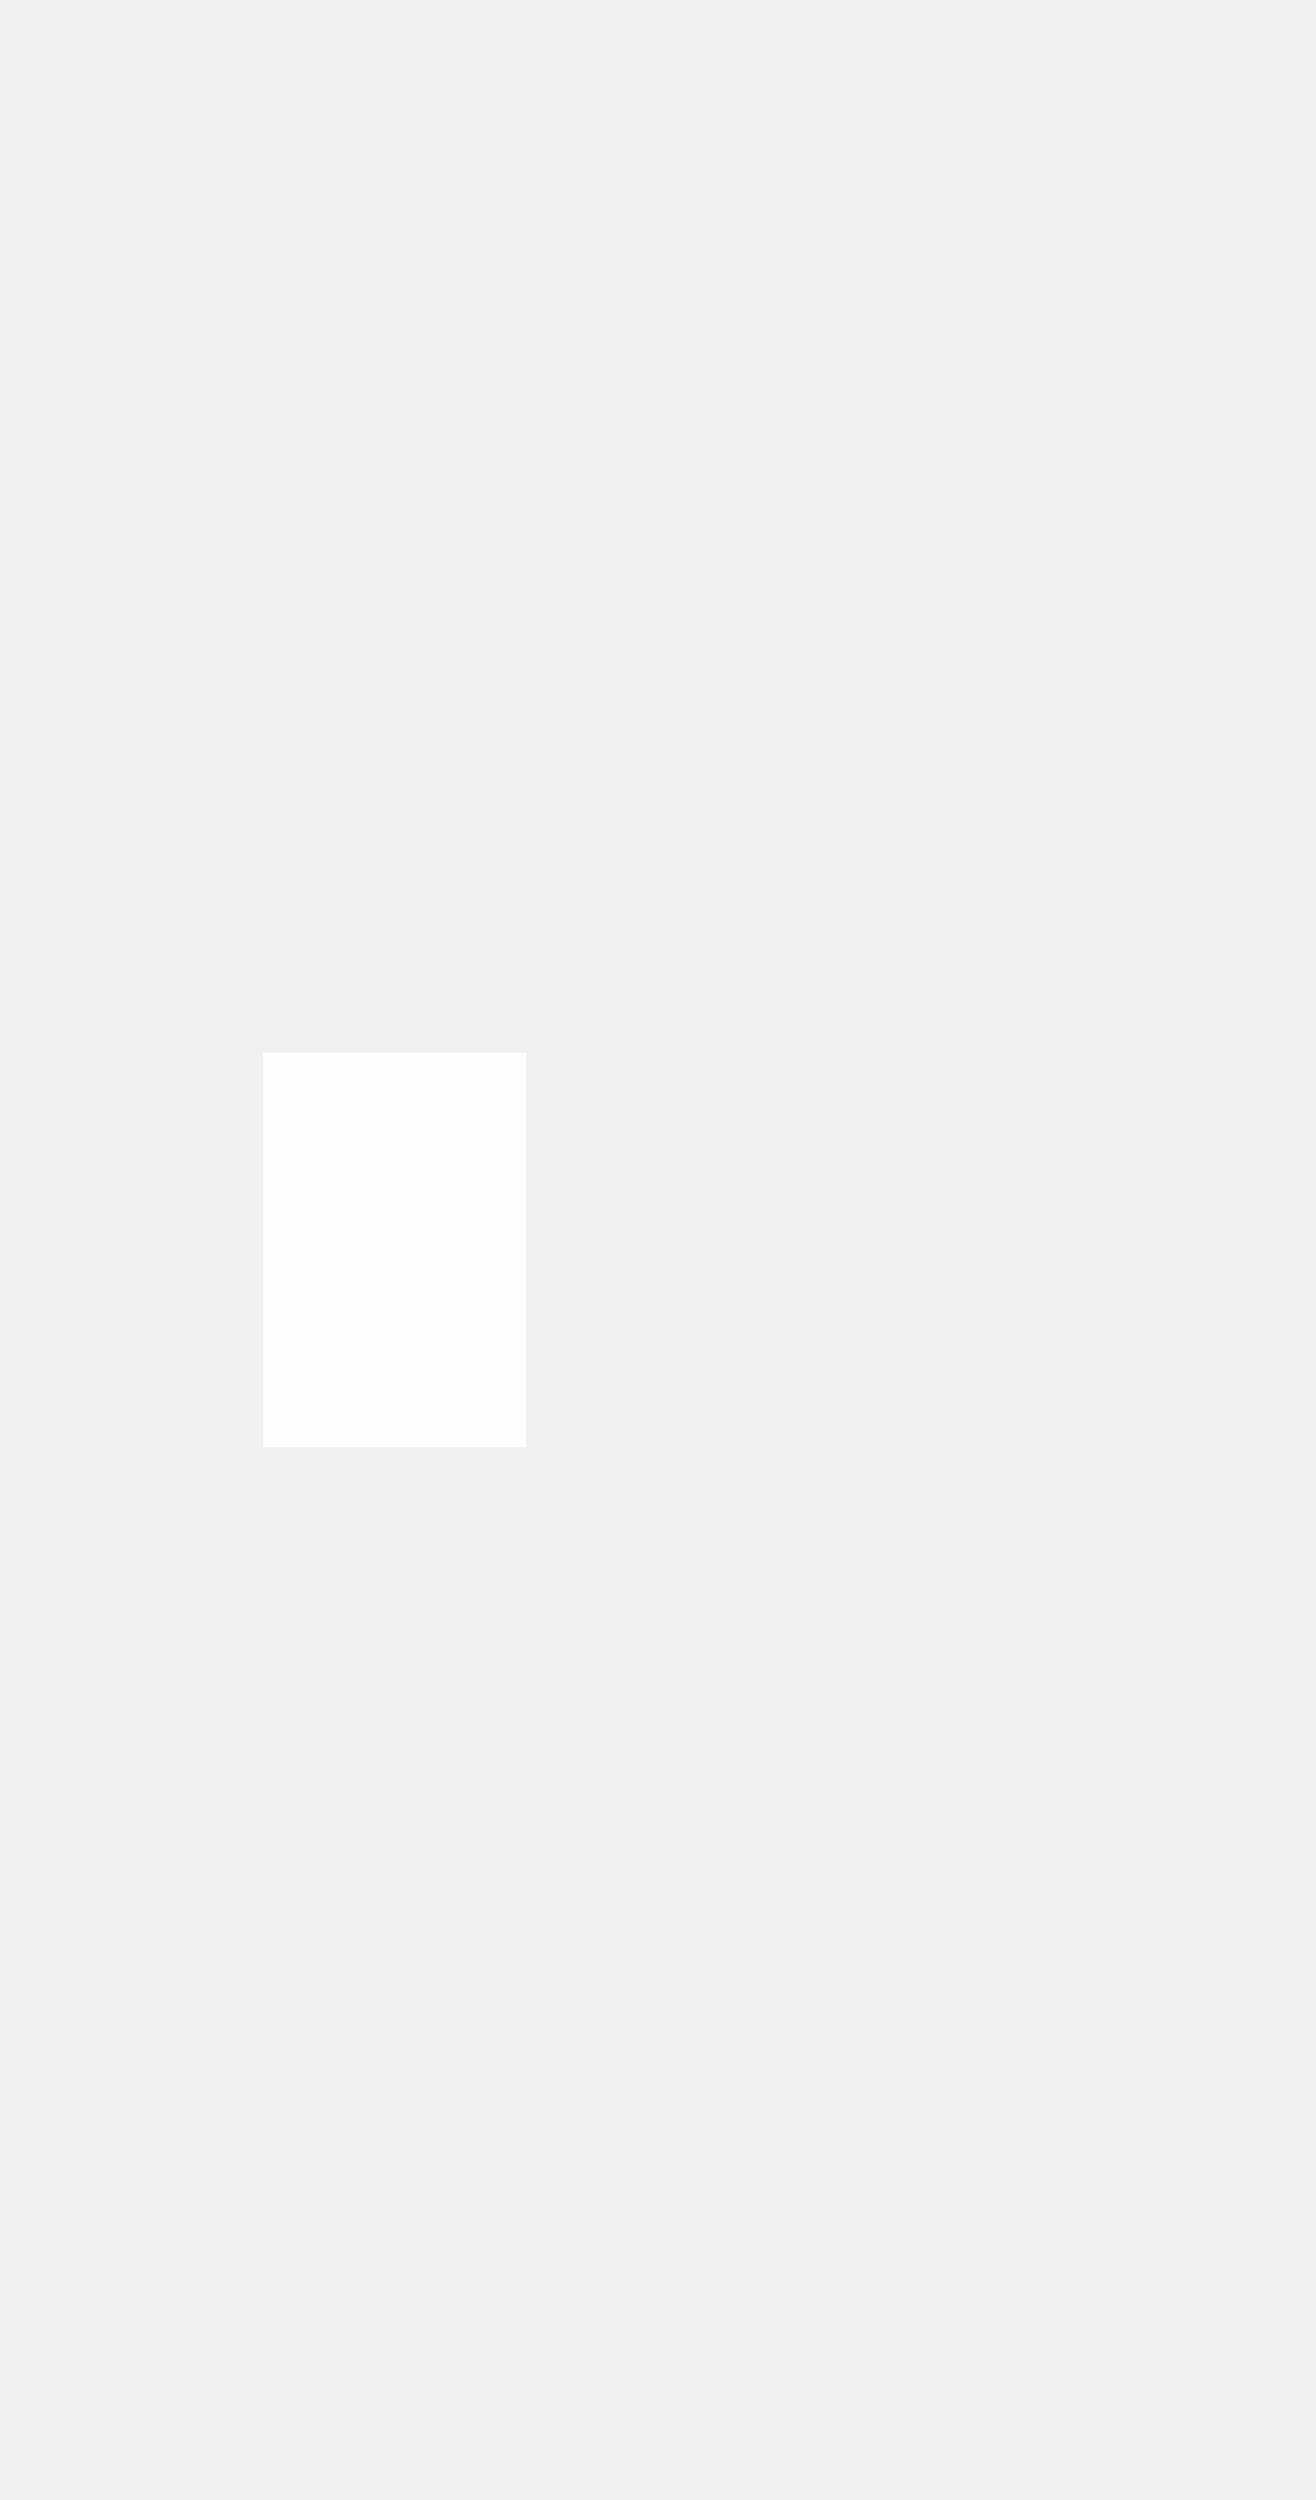
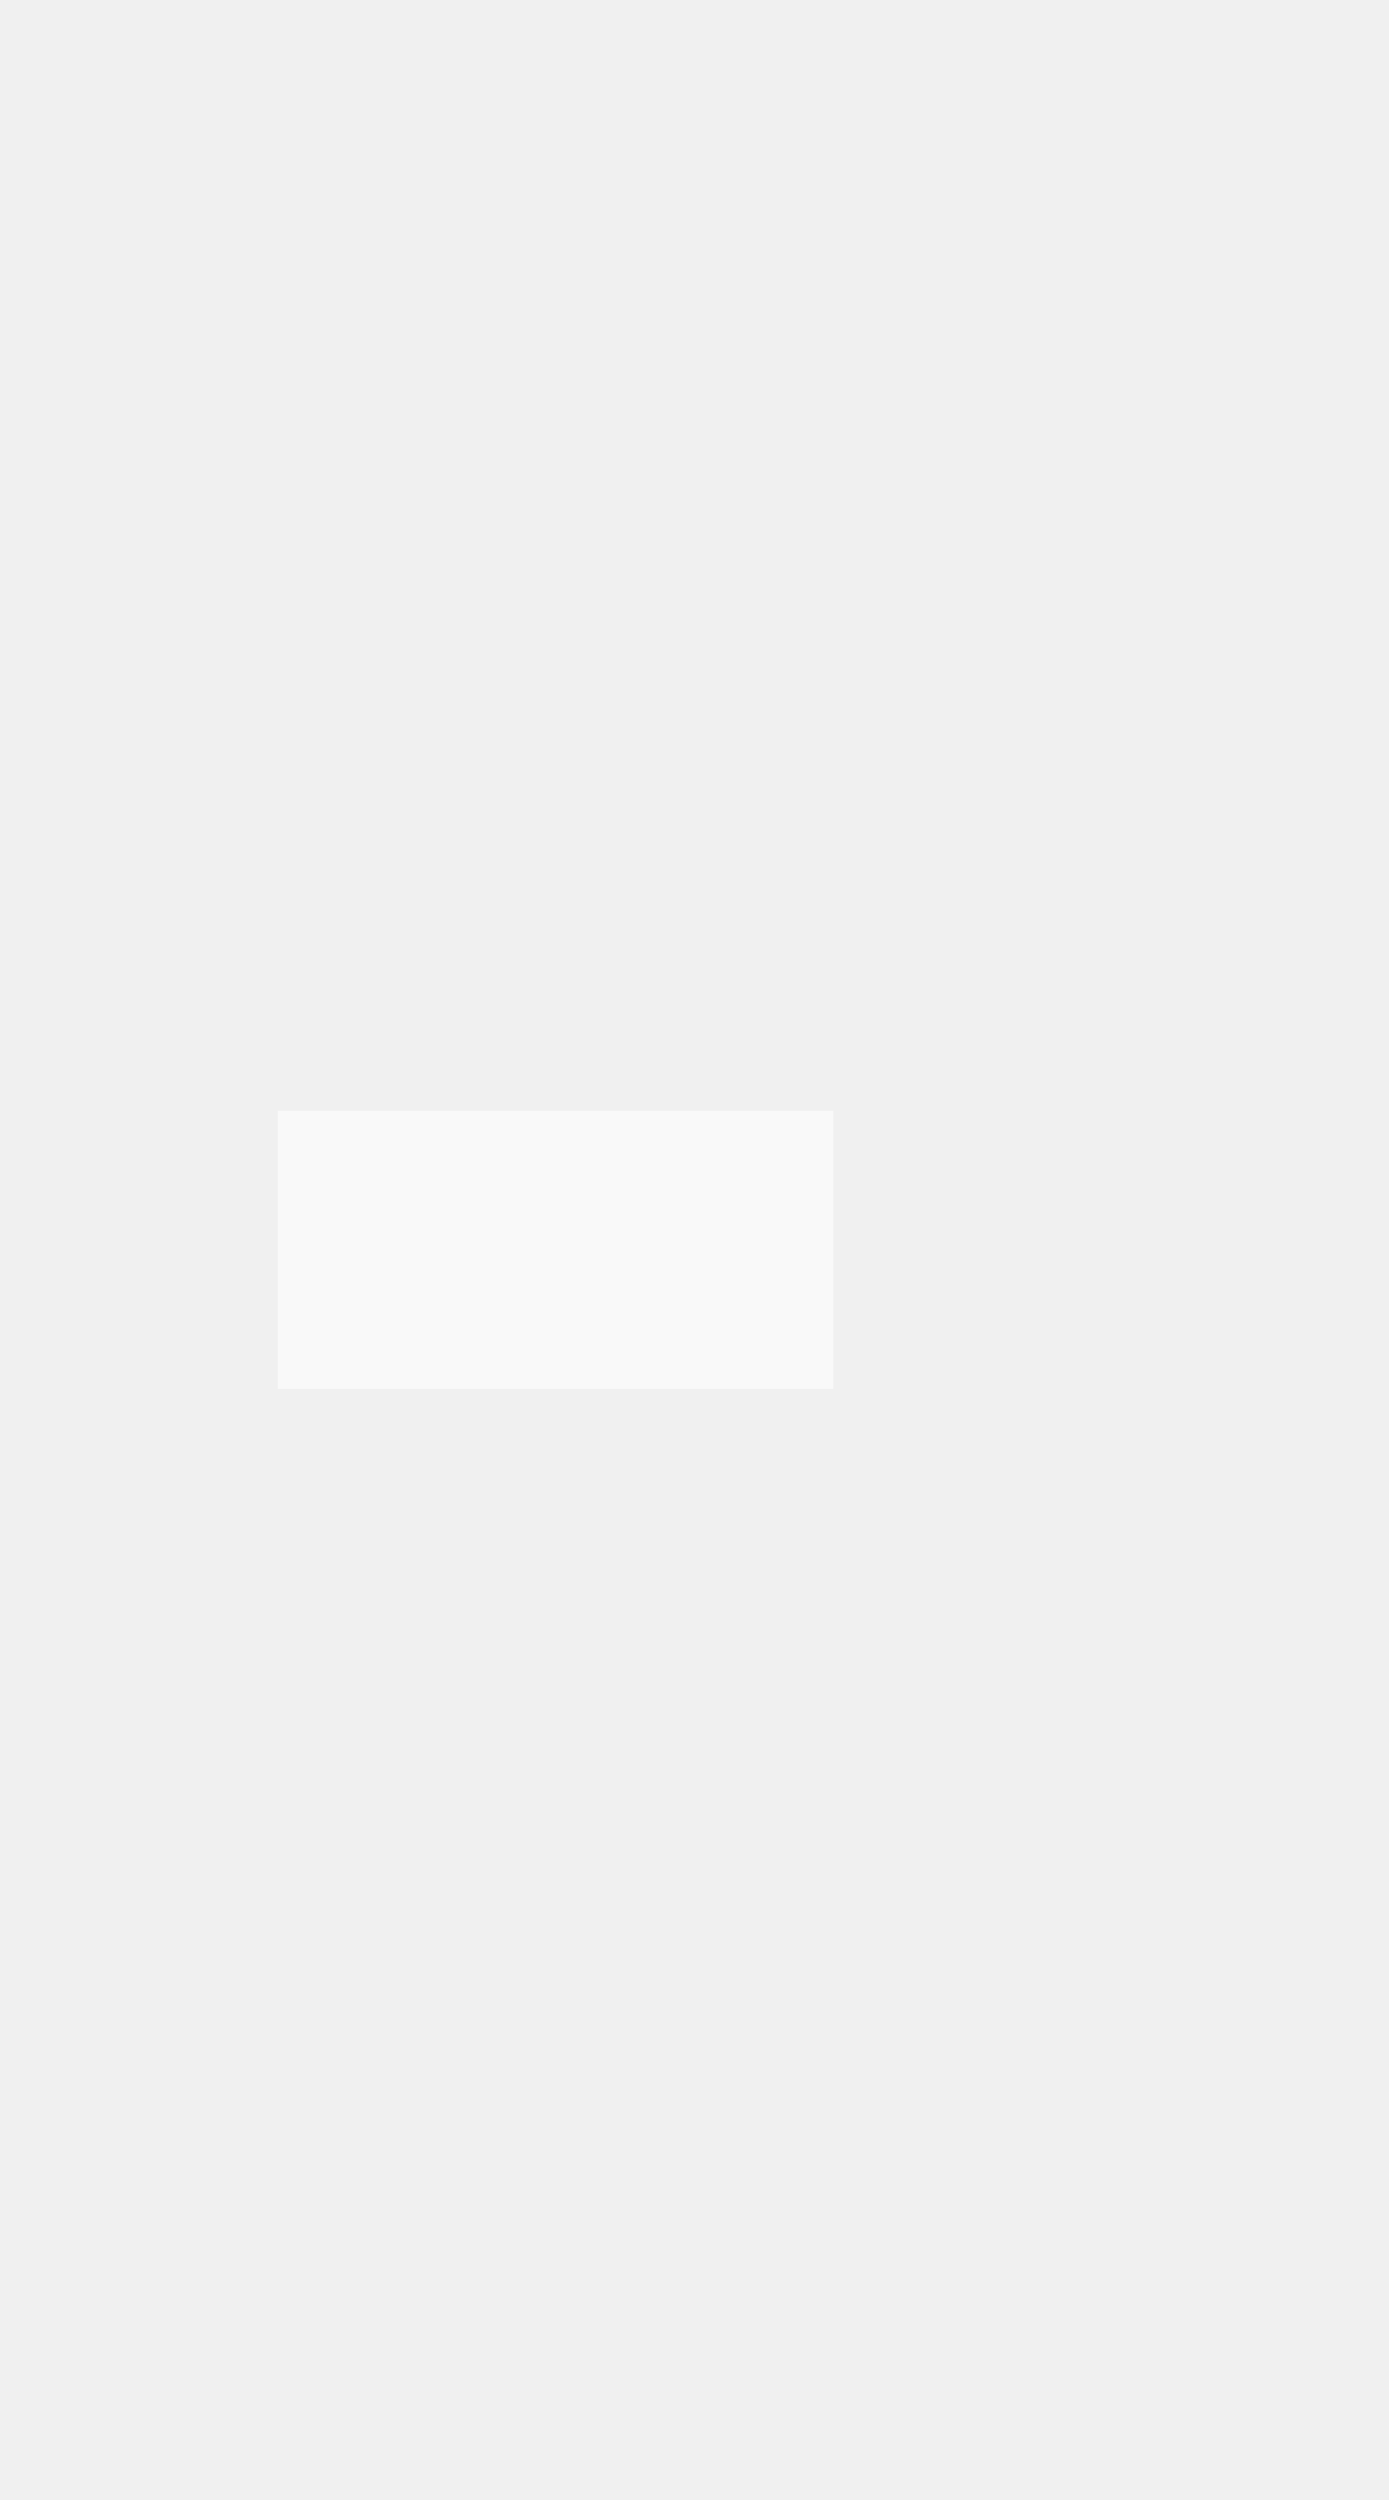
- <svg xmlns="http://www.w3.org/2000/svg" width="10" height="19" id="svg2" version="1.1">
+ <svg xmlns="http://www.w3.org/2000/svg" width="10" height="18" id="svg2" version="1.1">
  <defs id="defs4">
-     <clipPath clipPathUnits="userSpaceOnUse" id="clipPath4069">
-       <rect style="opacity:0.12;color:#000000;fill:#ff00ff;fill-opacity:1;fill-rule:nonzero;stroke:none;stroke-width:1;marker:none;visibility:visible;display:inline;overflow:visible;enable-background:accumulate" id="rect4071" width="10" height="19" x="20" y="1033.362" />
+     <clipPath id="clipPath6">
+       <rect width="10" height="19" x="20" y="1033.36" opacity="0.12" fill="#ff00ff" color="#000000" id="rect8" />
    </clipPath>
  </defs>
-   <g id="layer1" transform="translate(0,-1033.362)">
-     <rect style="fill:#ffffff;fill-opacity:0.902;fill-rule:evenodd;stroke:none;stroke-width:1px;stroke-linecap:butt;stroke-linejoin:miter;stroke-opacity:1" id="rect3338" width="2" height="3" x="2" y="1041.362" ry="3.0675728e-06" />
+   <g transform="translate(0,-1034.362)" id="g10">
+     <rect rx="0" y="1042.36" x="2" height="2.002" width="4" id="rect12" style="fill:#f9f9f9" />
  </g>
</svg>
